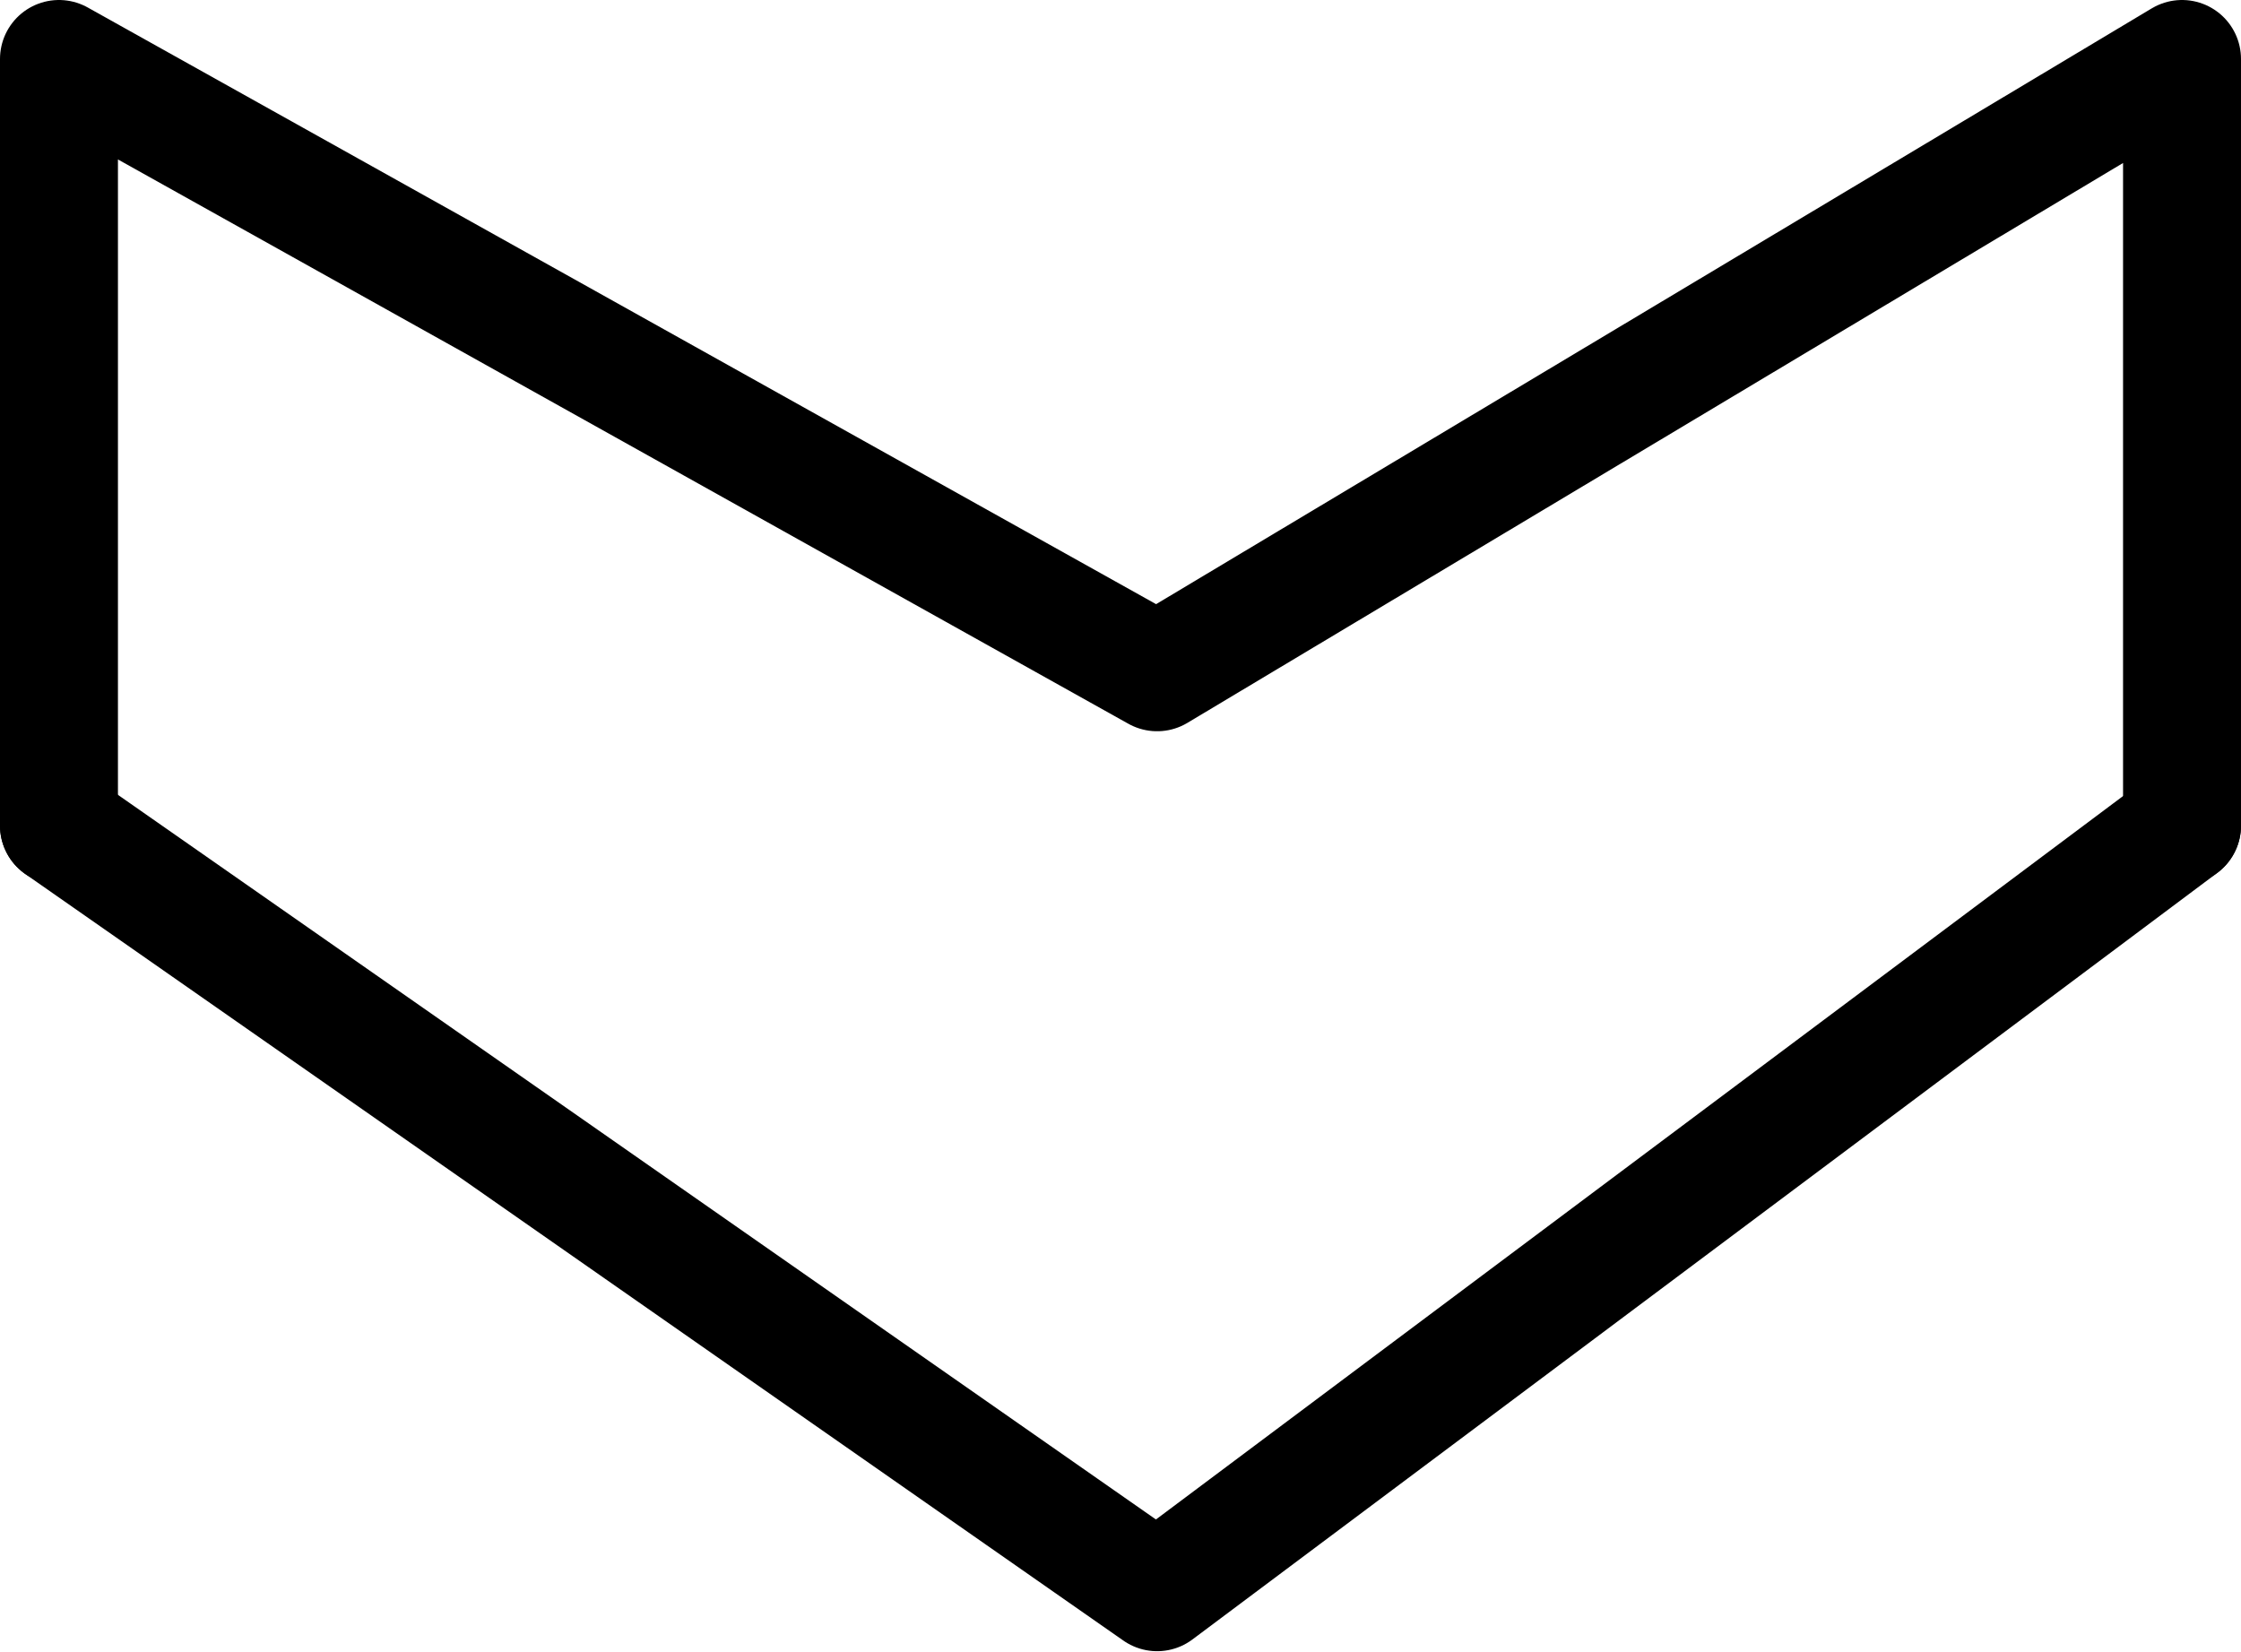
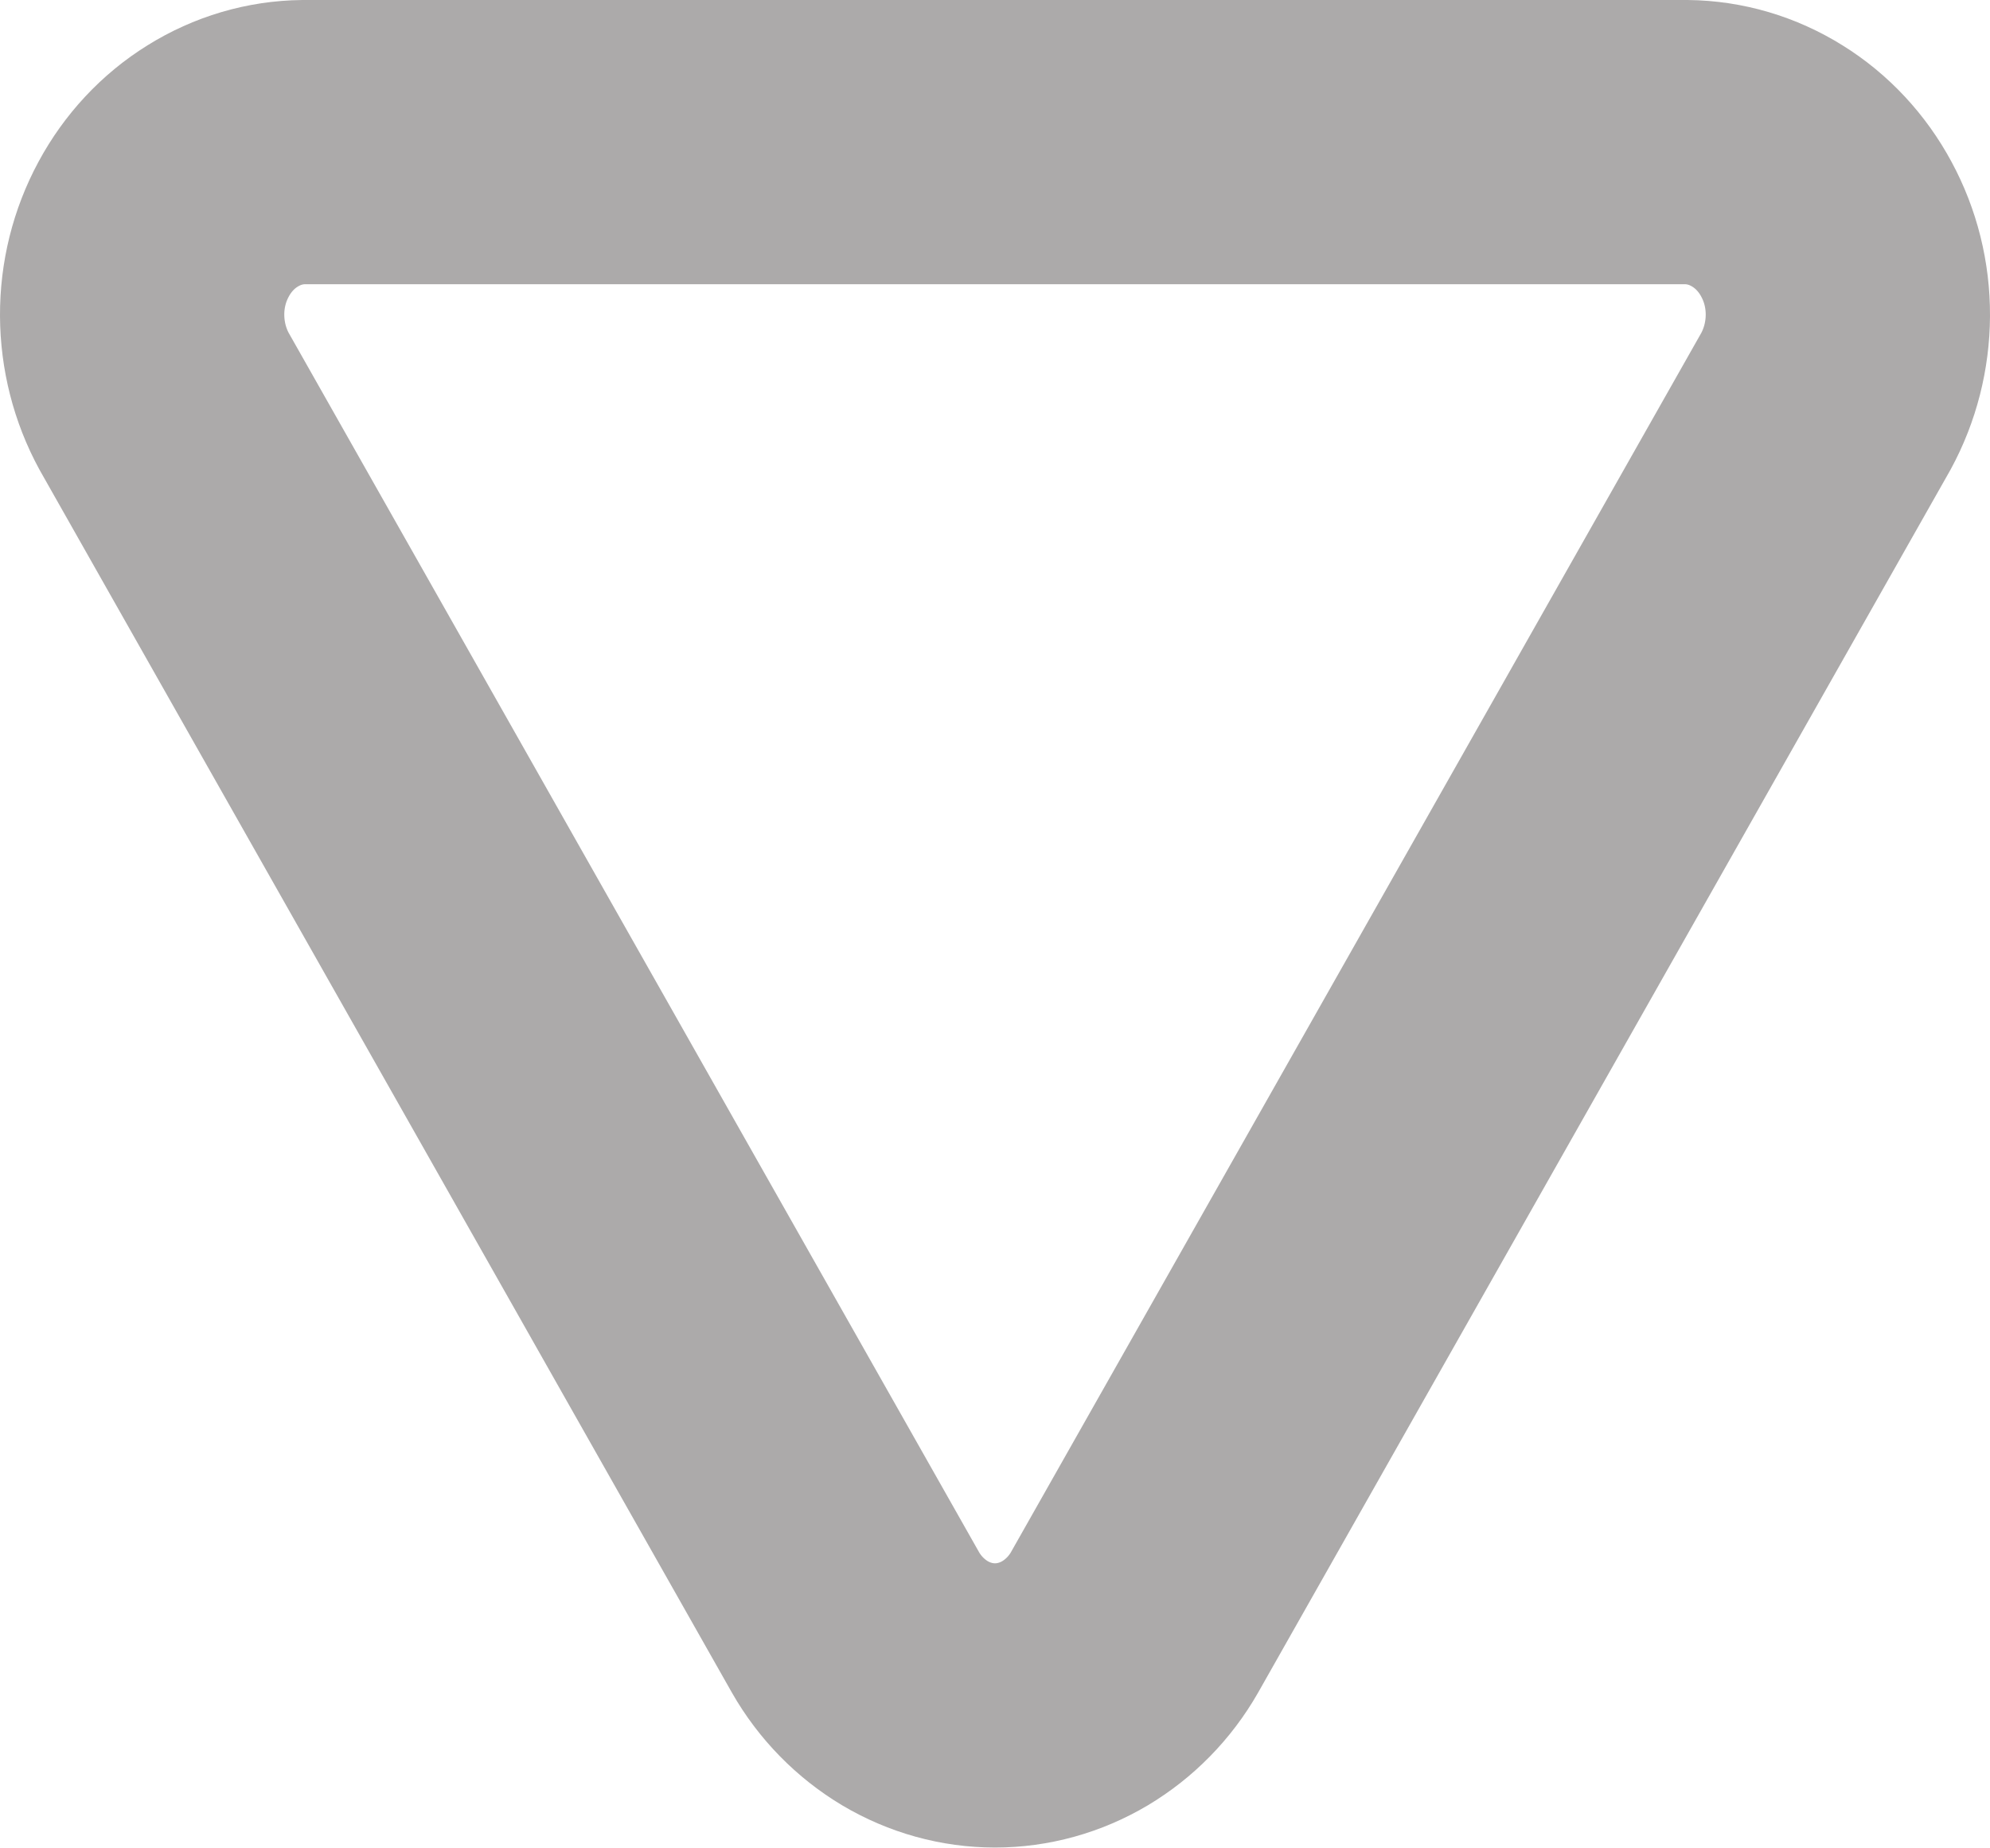
- <svg xmlns="http://www.w3.org/2000/svg" width="38" height="28" viewBox="0 0 38 28" fill="none">
-   <path d="M1 14L19.621 27L37 14" stroke="black" stroke-width="2" stroke-linecap="round" stroke-linejoin="round" />
-   <path d="M1 14V1L19.621 11.4L37 1V14" stroke="black" stroke-width="2" stroke-linecap="round" stroke-linejoin="round" />
+ <svg xmlns="http://www.w3.org/2000/svg" width="14" height="13" viewBox="0 0 14 13" fill="none">
+   <path d="M7.982 11.415L12.846 2.823C12.946 2.639 12.999 2.431 13 2.219C13.001 2.006 12.949 1.798 12.849 1.613C12.75 1.429 12.607 1.275 12.434 1.168C12.261 1.06 12.065 1.002 11.864 1L2.136 1C1.935 1.002 1.739 1.06 1.566 1.168C1.393 1.275 1.25 1.429 1.151 1.613C1.051 1.798 0.999 2.006 1 2.219C1.001 2.431 1.054 2.639 1.154 2.823L6.018 11.415C6.12 11.594 6.265 11.741 6.437 11.844C6.609 11.946 6.803 12 7 12C7.197 12 7.391 11.946 7.563 11.844C7.735 11.741 7.88 11.594 7.982 11.415V11.415Z" stroke="#ACAAAA" stroke-width="2" stroke-linecap="round" stroke-linejoin="round" />
</svg>
